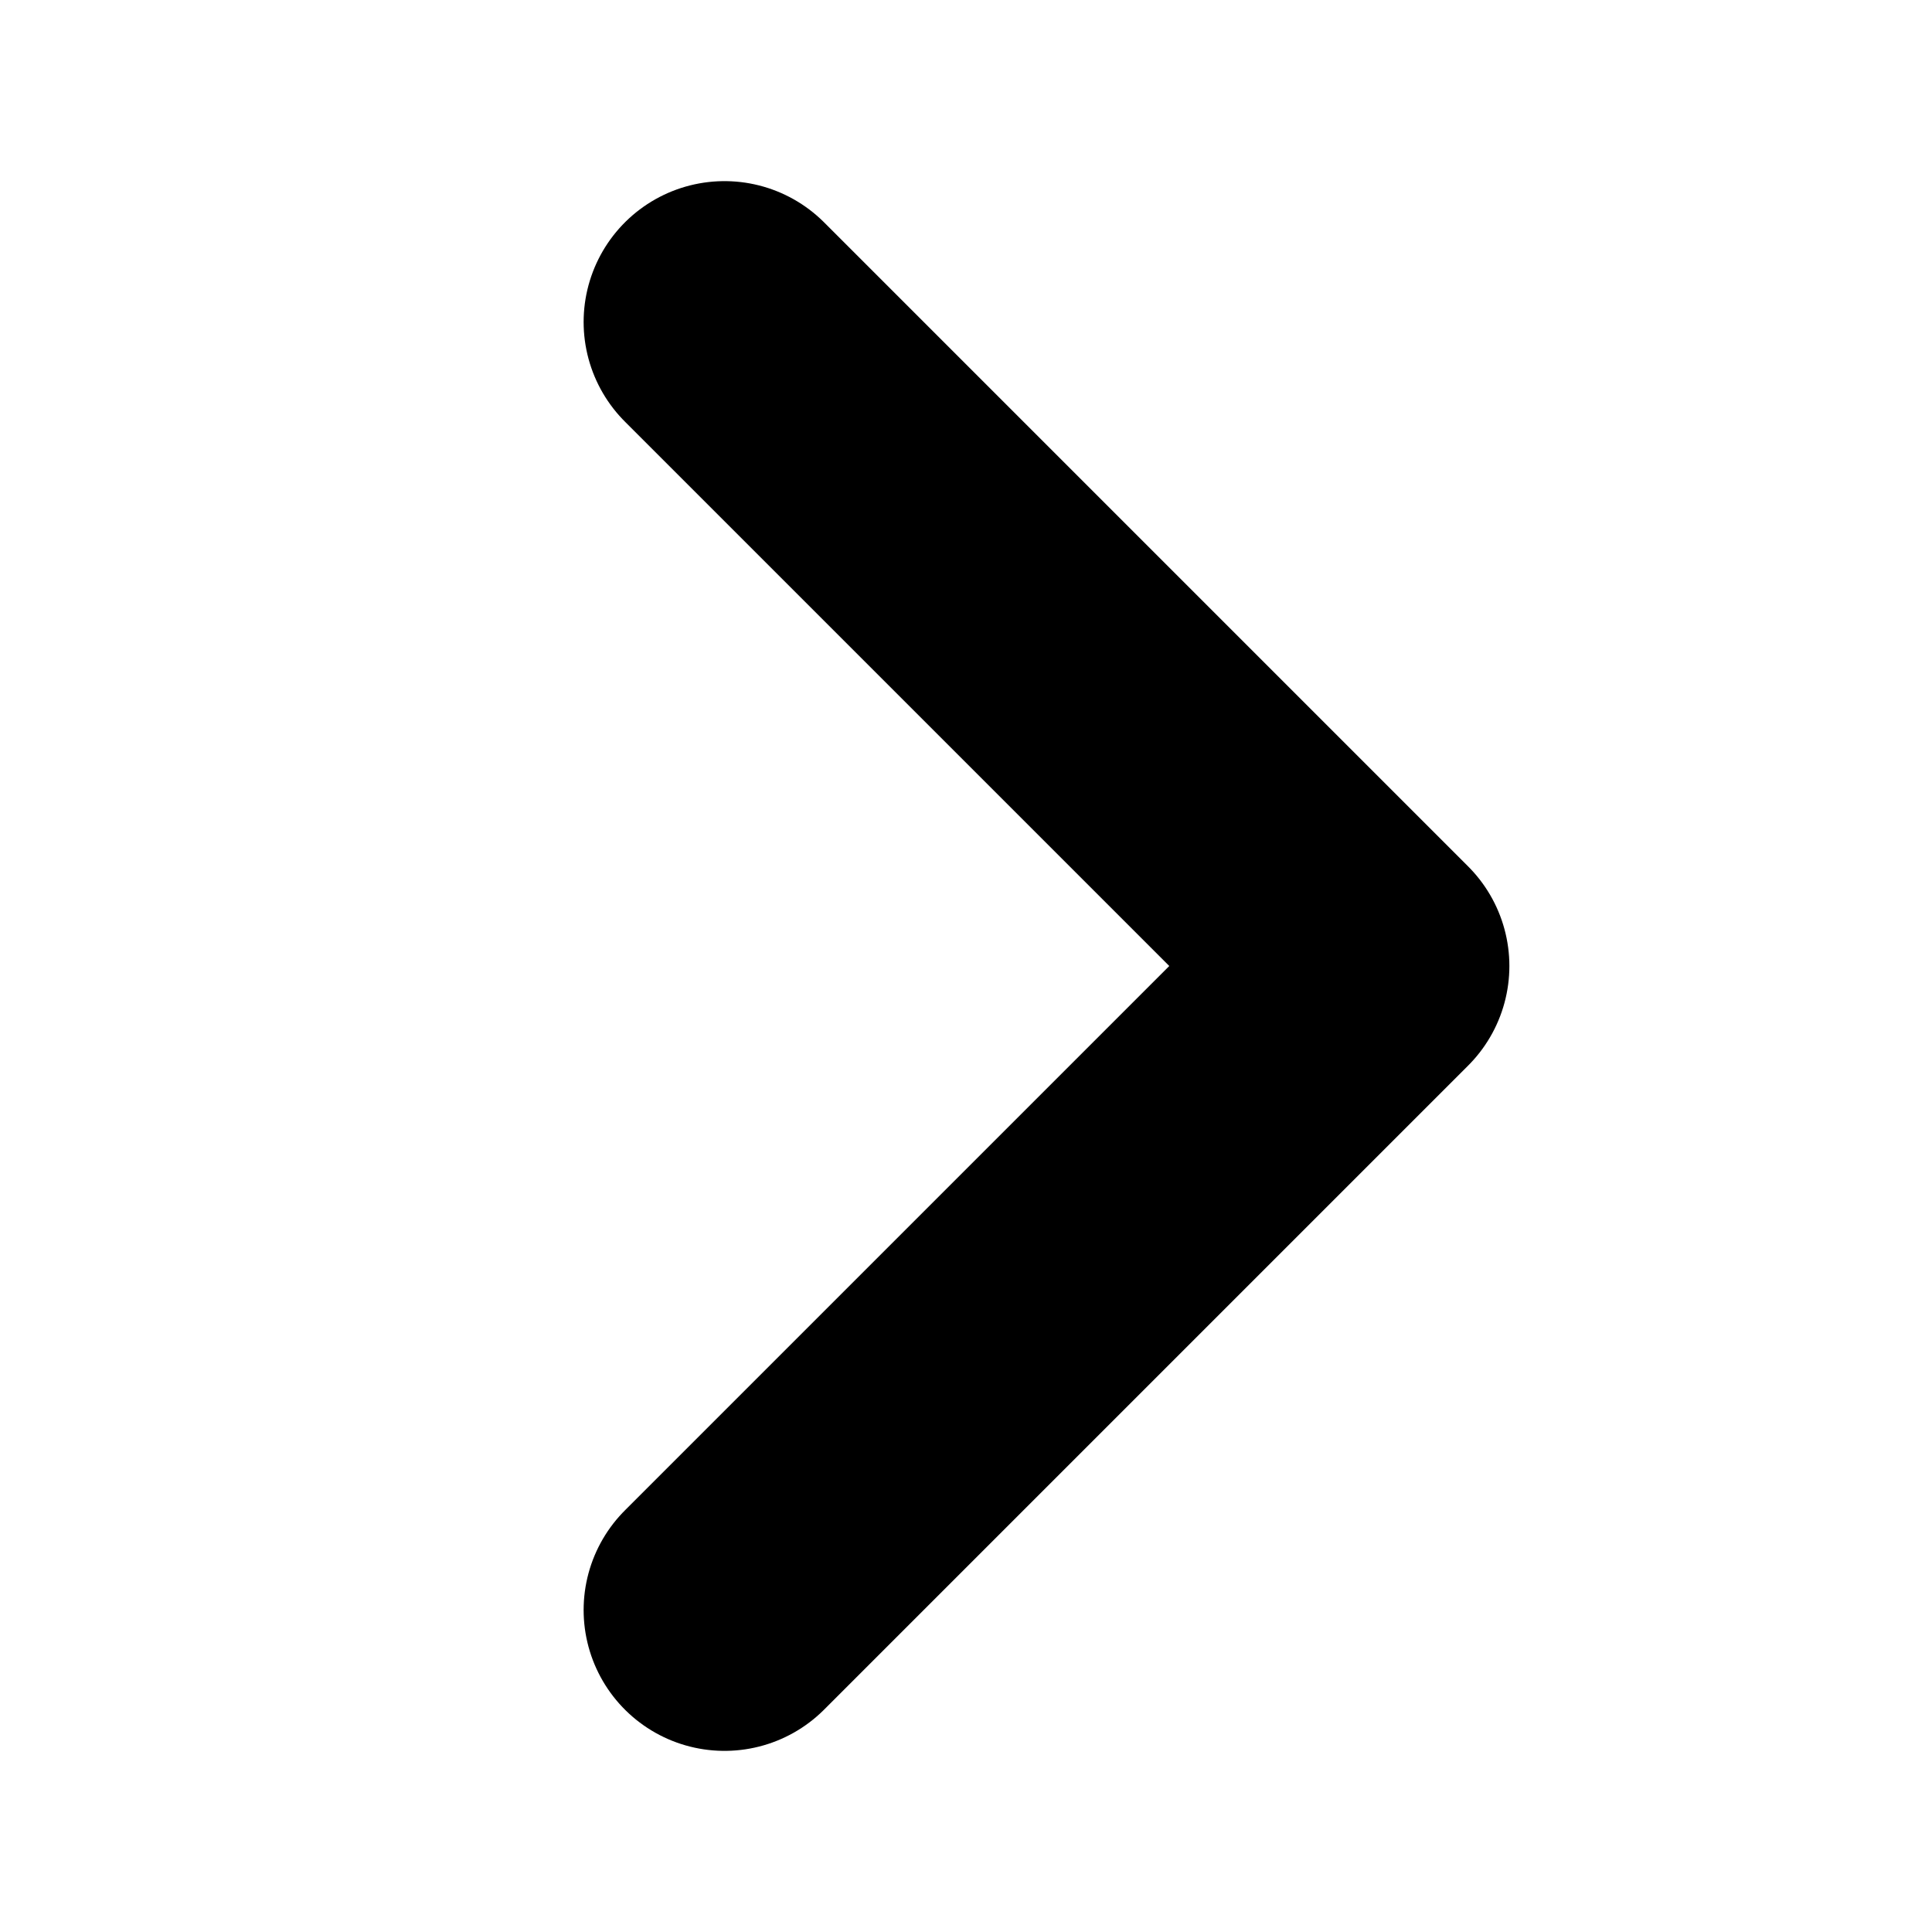
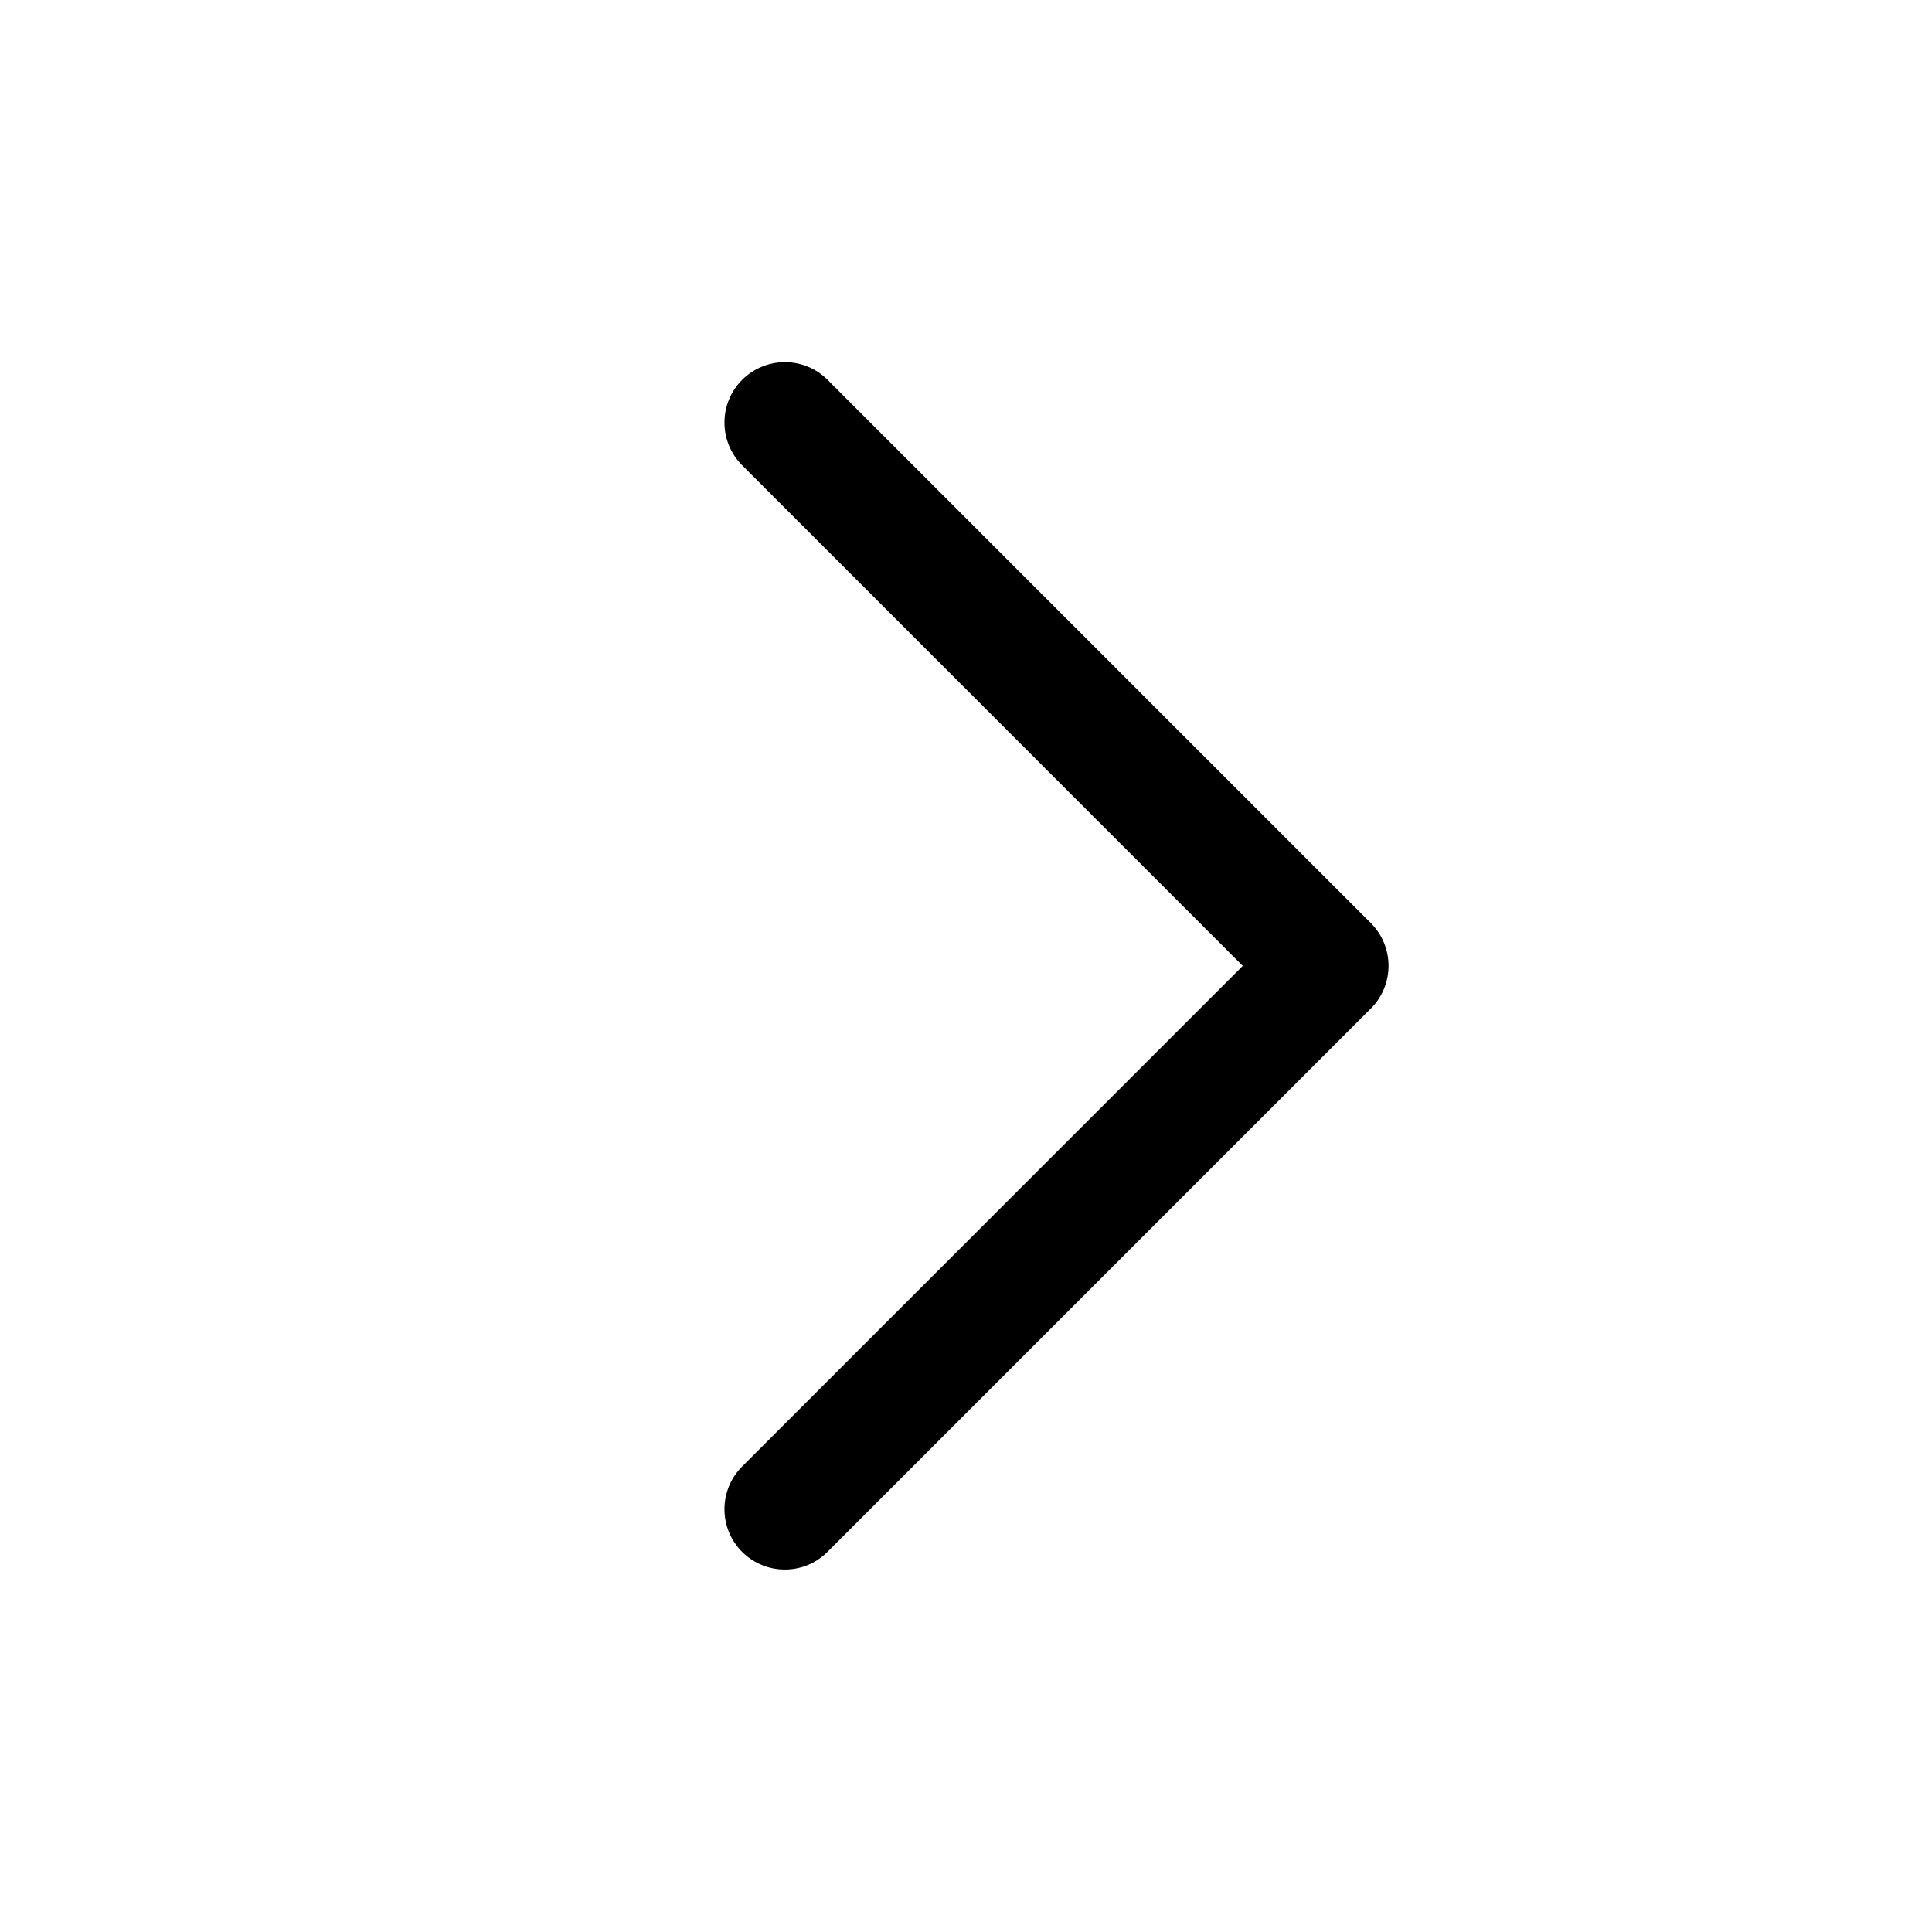
- <svg xmlns="http://www.w3.org/2000/svg" viewBox="0 0 24 24" width="100" height="100" fill="none">
-   <path d="M9 4L17 12L9 20" stroke="black" stroke-width="3.5" stroke-linecap="round" stroke-linejoin="round" />
+ <svg xmlns="http://www.w3.org/2000/svg" width="16" height="16" viewBox="0 0 16 16" fill="currentColor">
+   <path d="M6.146 3.146C5.951 3.341 5.951 3.658 6.146 3.853L10.292 7.999L6.146 12.145C5.951 12.34 5.951 12.657 6.146 12.852C6.341 13.047 6.658 13.047 6.853 12.852L11.353 8.352C11.548 8.157 11.548 7.84 11.353 7.645L6.853 3.145C6.658 2.95 6.341 2.951 6.146 3.146Z" />
</svg>
